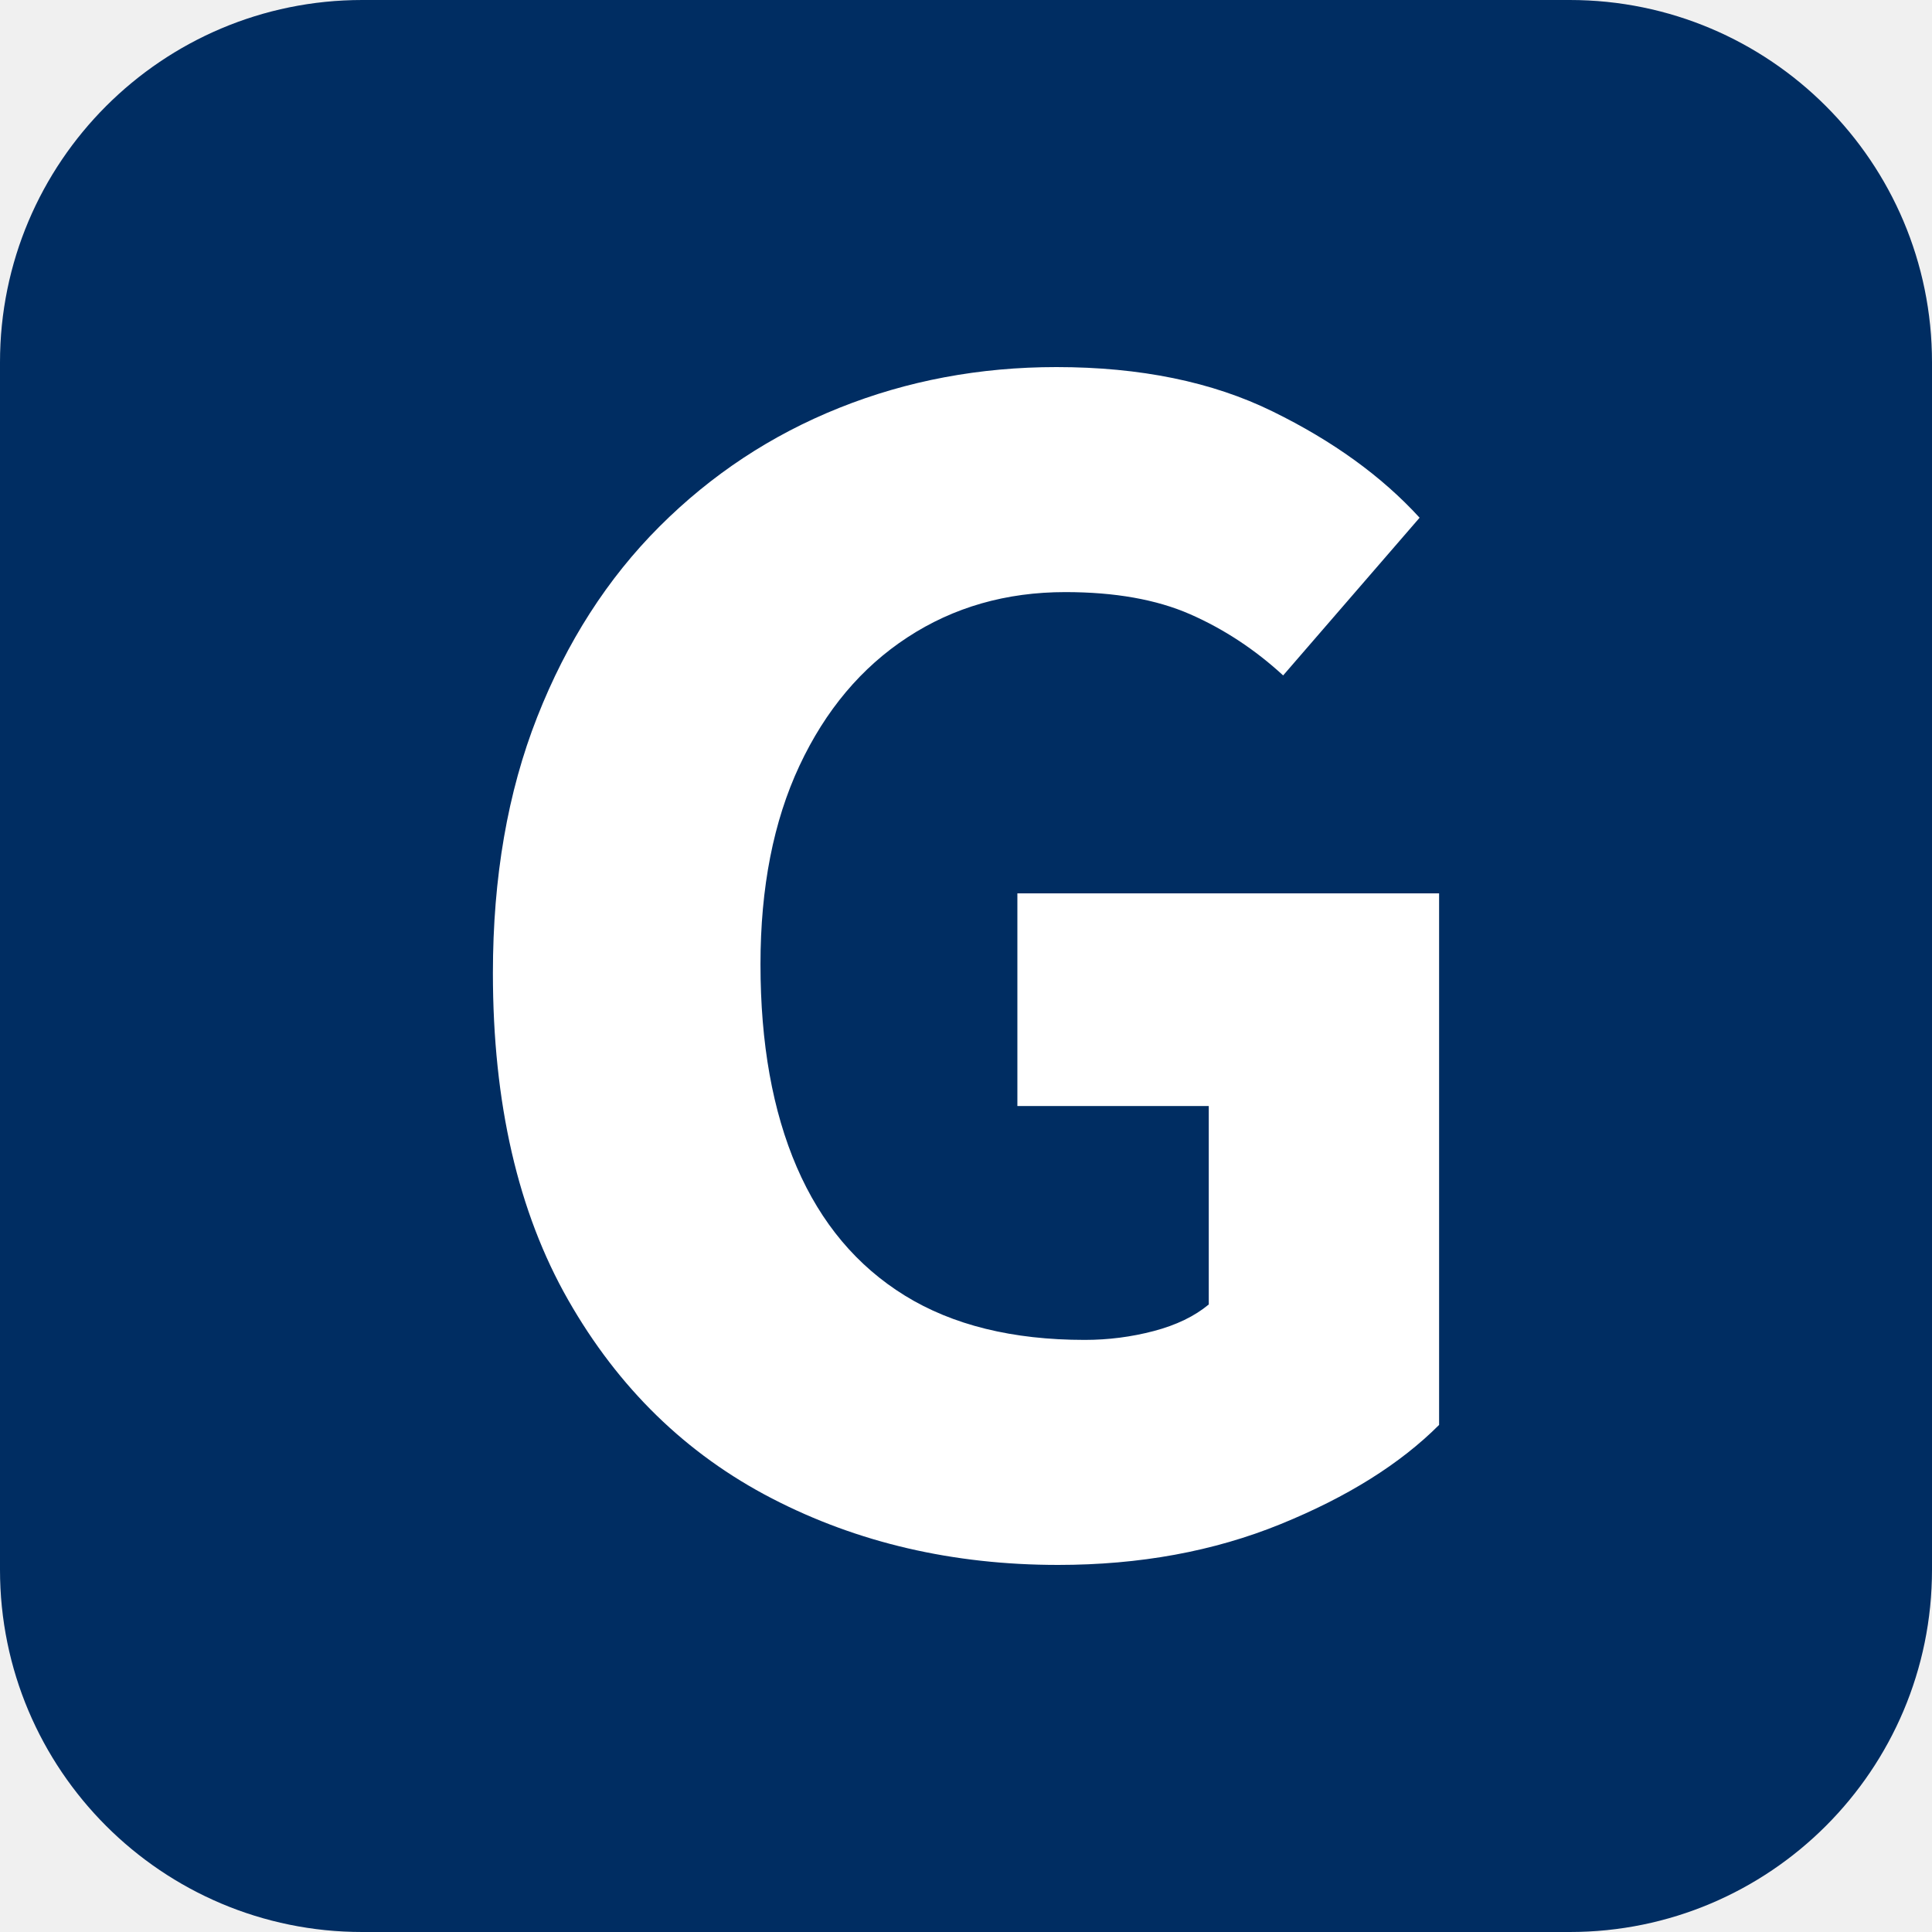
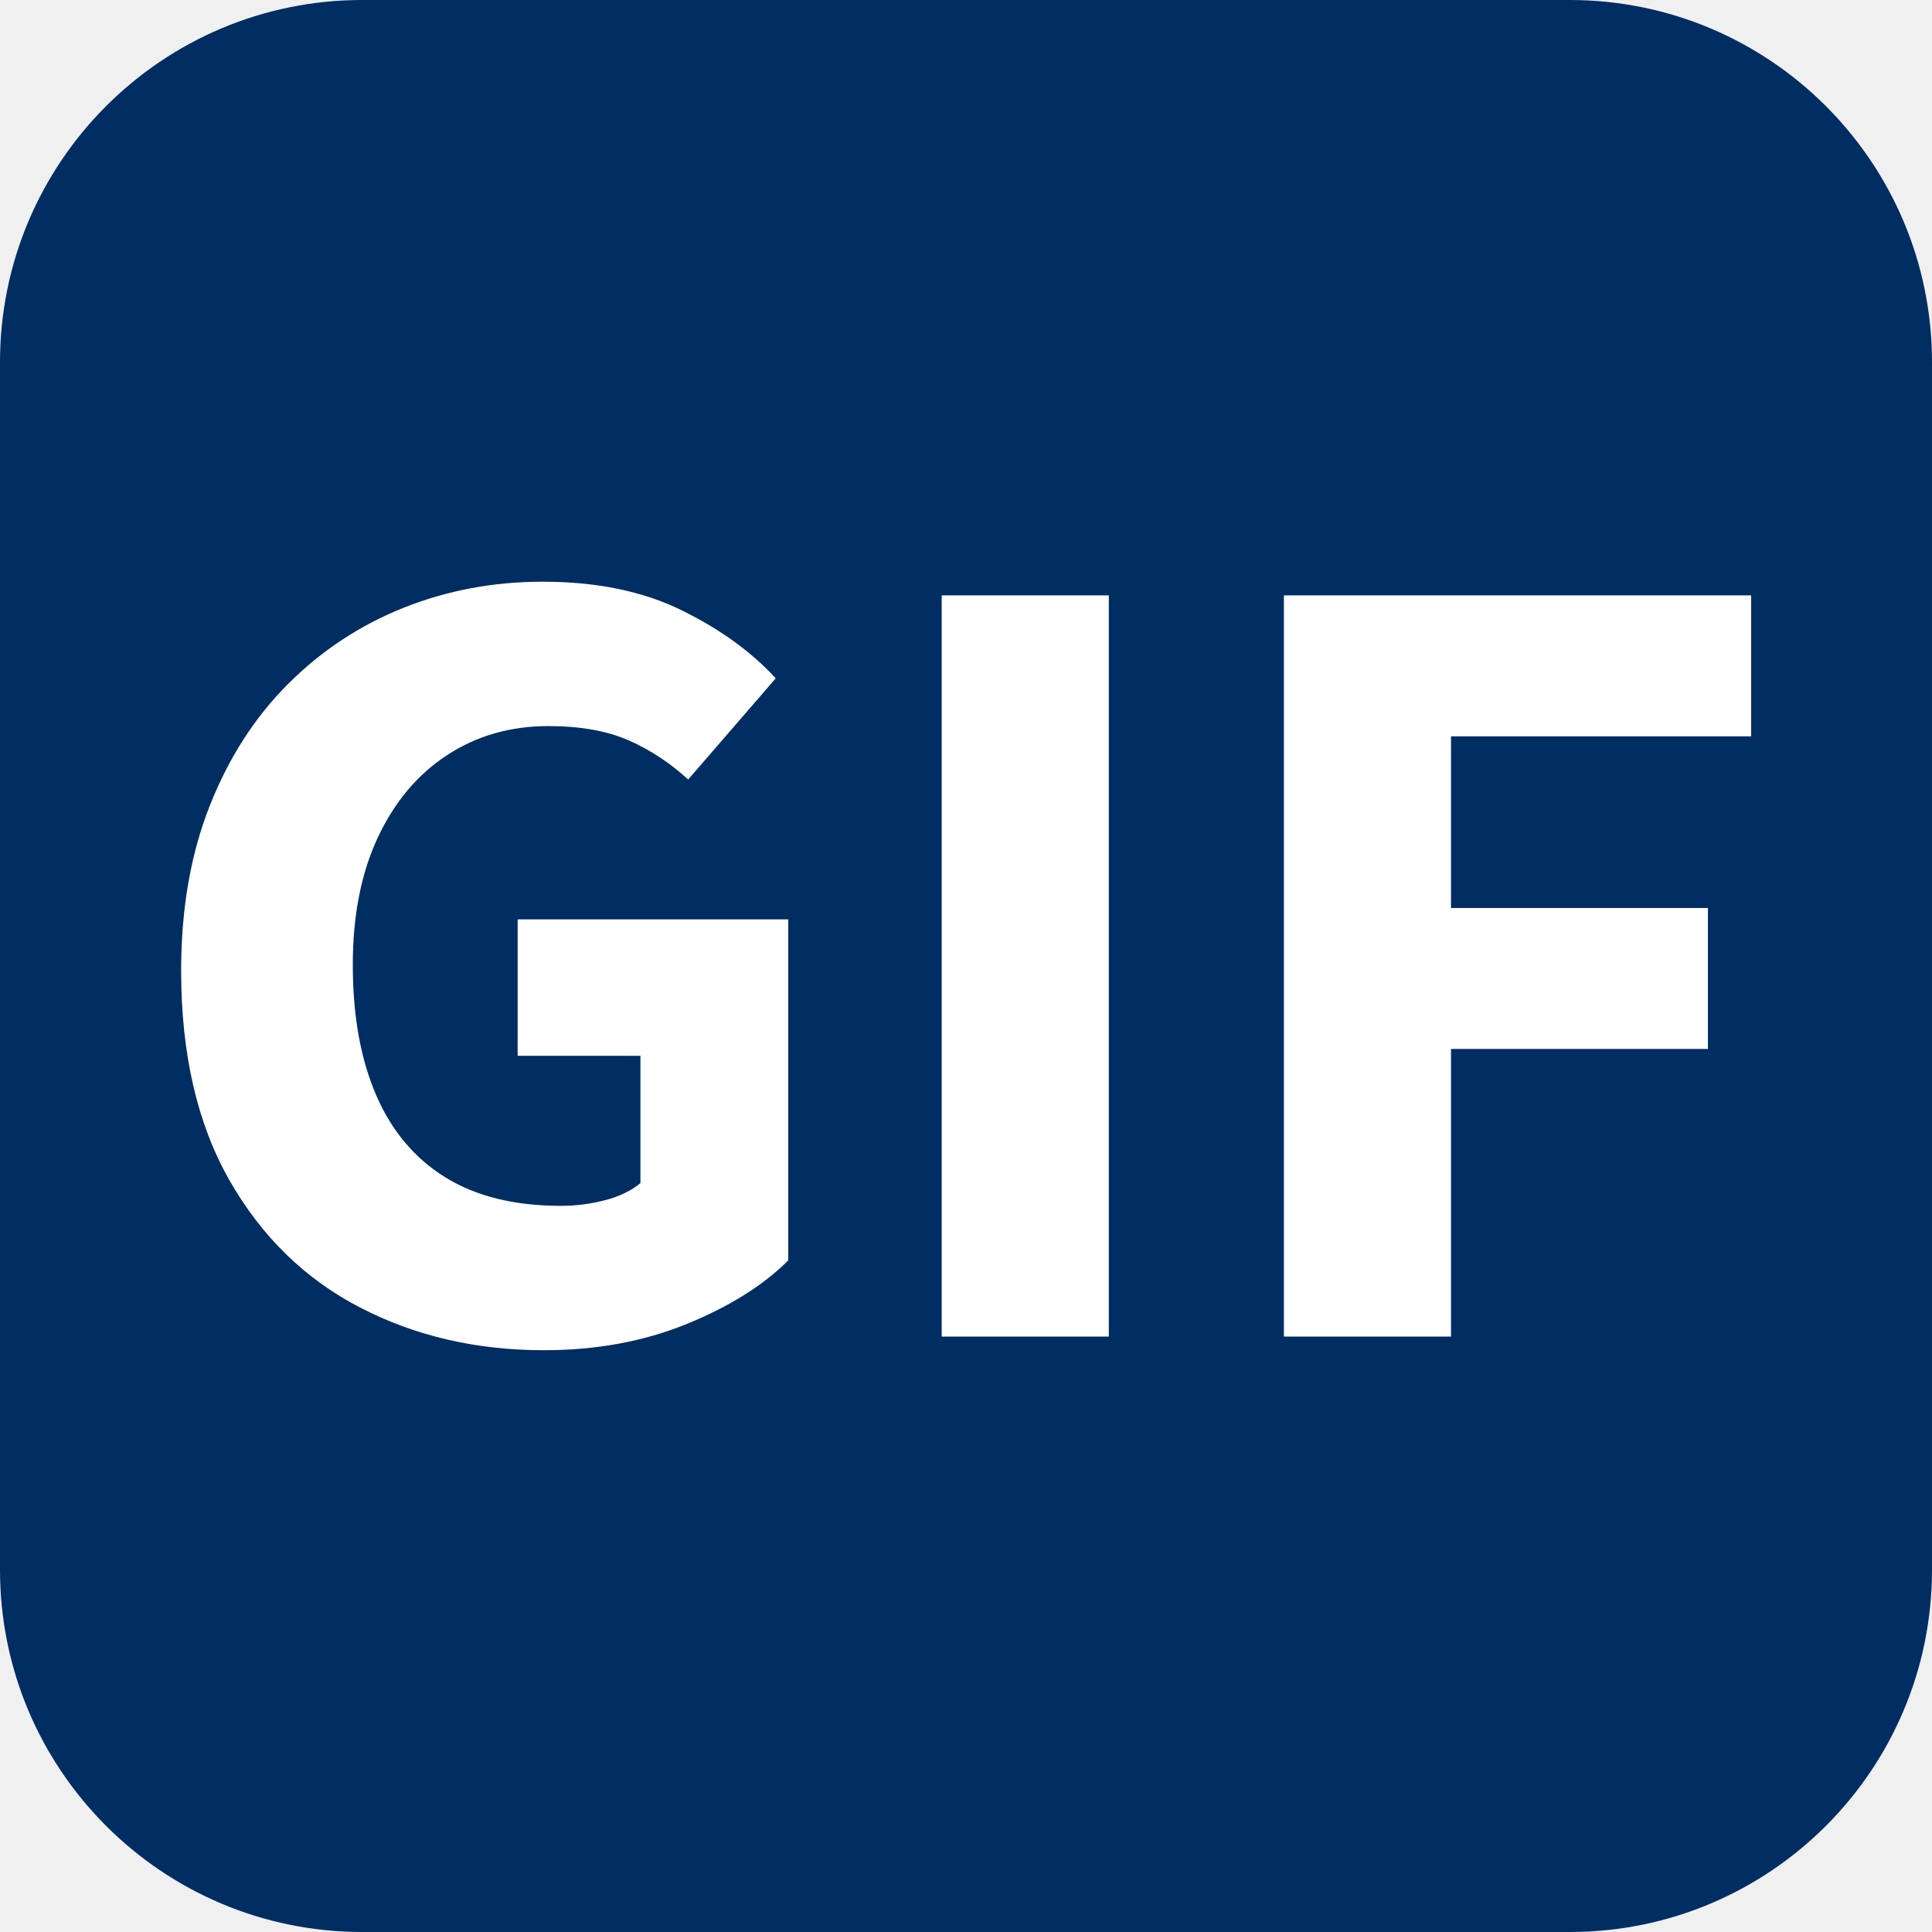
<svg xmlns="http://www.w3.org/2000/svg" viewBox="0 0 32 32">
  <rect width="32" height="32" rx="6" fill="#002d62" />
-   <path d="M17.526 25.92Q14.914 25.92 12.786 24.819Q10.658 23.719 9.411 21.532Q8.164 19.346 8.164 16.117Q8.164 13.74 8.898 11.876Q9.631 10.013 10.923 8.721Q12.214 7.43 13.902 6.755Q15.589 6.08 17.497 6.08Q19.581 6.08 21.077 6.814Q22.574 7.547 23.513 8.575L21.253 11.187Q20.549 10.541 19.713 10.174Q18.876 9.807 17.644 9.807Q16.176 9.807 15.031 10.556Q13.887 11.304 13.241 12.684Q12.596 14.063 12.596 15.971Q12.596 17.937 13.197 19.331Q13.799 20.725 14.987 21.459Q16.176 22.193 17.966 22.193Q18.553 22.193 19.111 22.046Q19.669 21.899 20.021 21.606V18.319H16.851V14.797H23.836V23.601Q22.868 24.57 21.209 25.245Q19.551 25.92 17.526 25.92Z" fill="#ffffff" />
+   <path transform="translate(2.134 22.138) scale(0.01883 -0.01883)" d="M365 -12Q276 -12 203.5 25.5Q131 63 88.5 137.5Q46 212 46 322Q46 403 71.0 466.5Q96 530 140.0 574.0Q184 618 241.5 641.0Q299 664 364 664Q435 664 486.0 639.0Q537 614 569 579L492 490Q468 512 439.5 524.5Q411 537 369 537Q319 537 280.0 511.5Q241 486 219.0 439.0Q197 392 197 327Q197 260 217.5 212.5Q238 165 278.5 140.0Q319 115 380 115Q400 115 419.0 120.0Q438 125 450 135V247H342V367H580V67Q547 34 490.5 11.0Q434 -12 365 -12ZM715 0V652H862V0ZM1016 0V652H1427V528H1163V377H1389V253H1163V0Z" fill="#ffffff" />
</svg>
